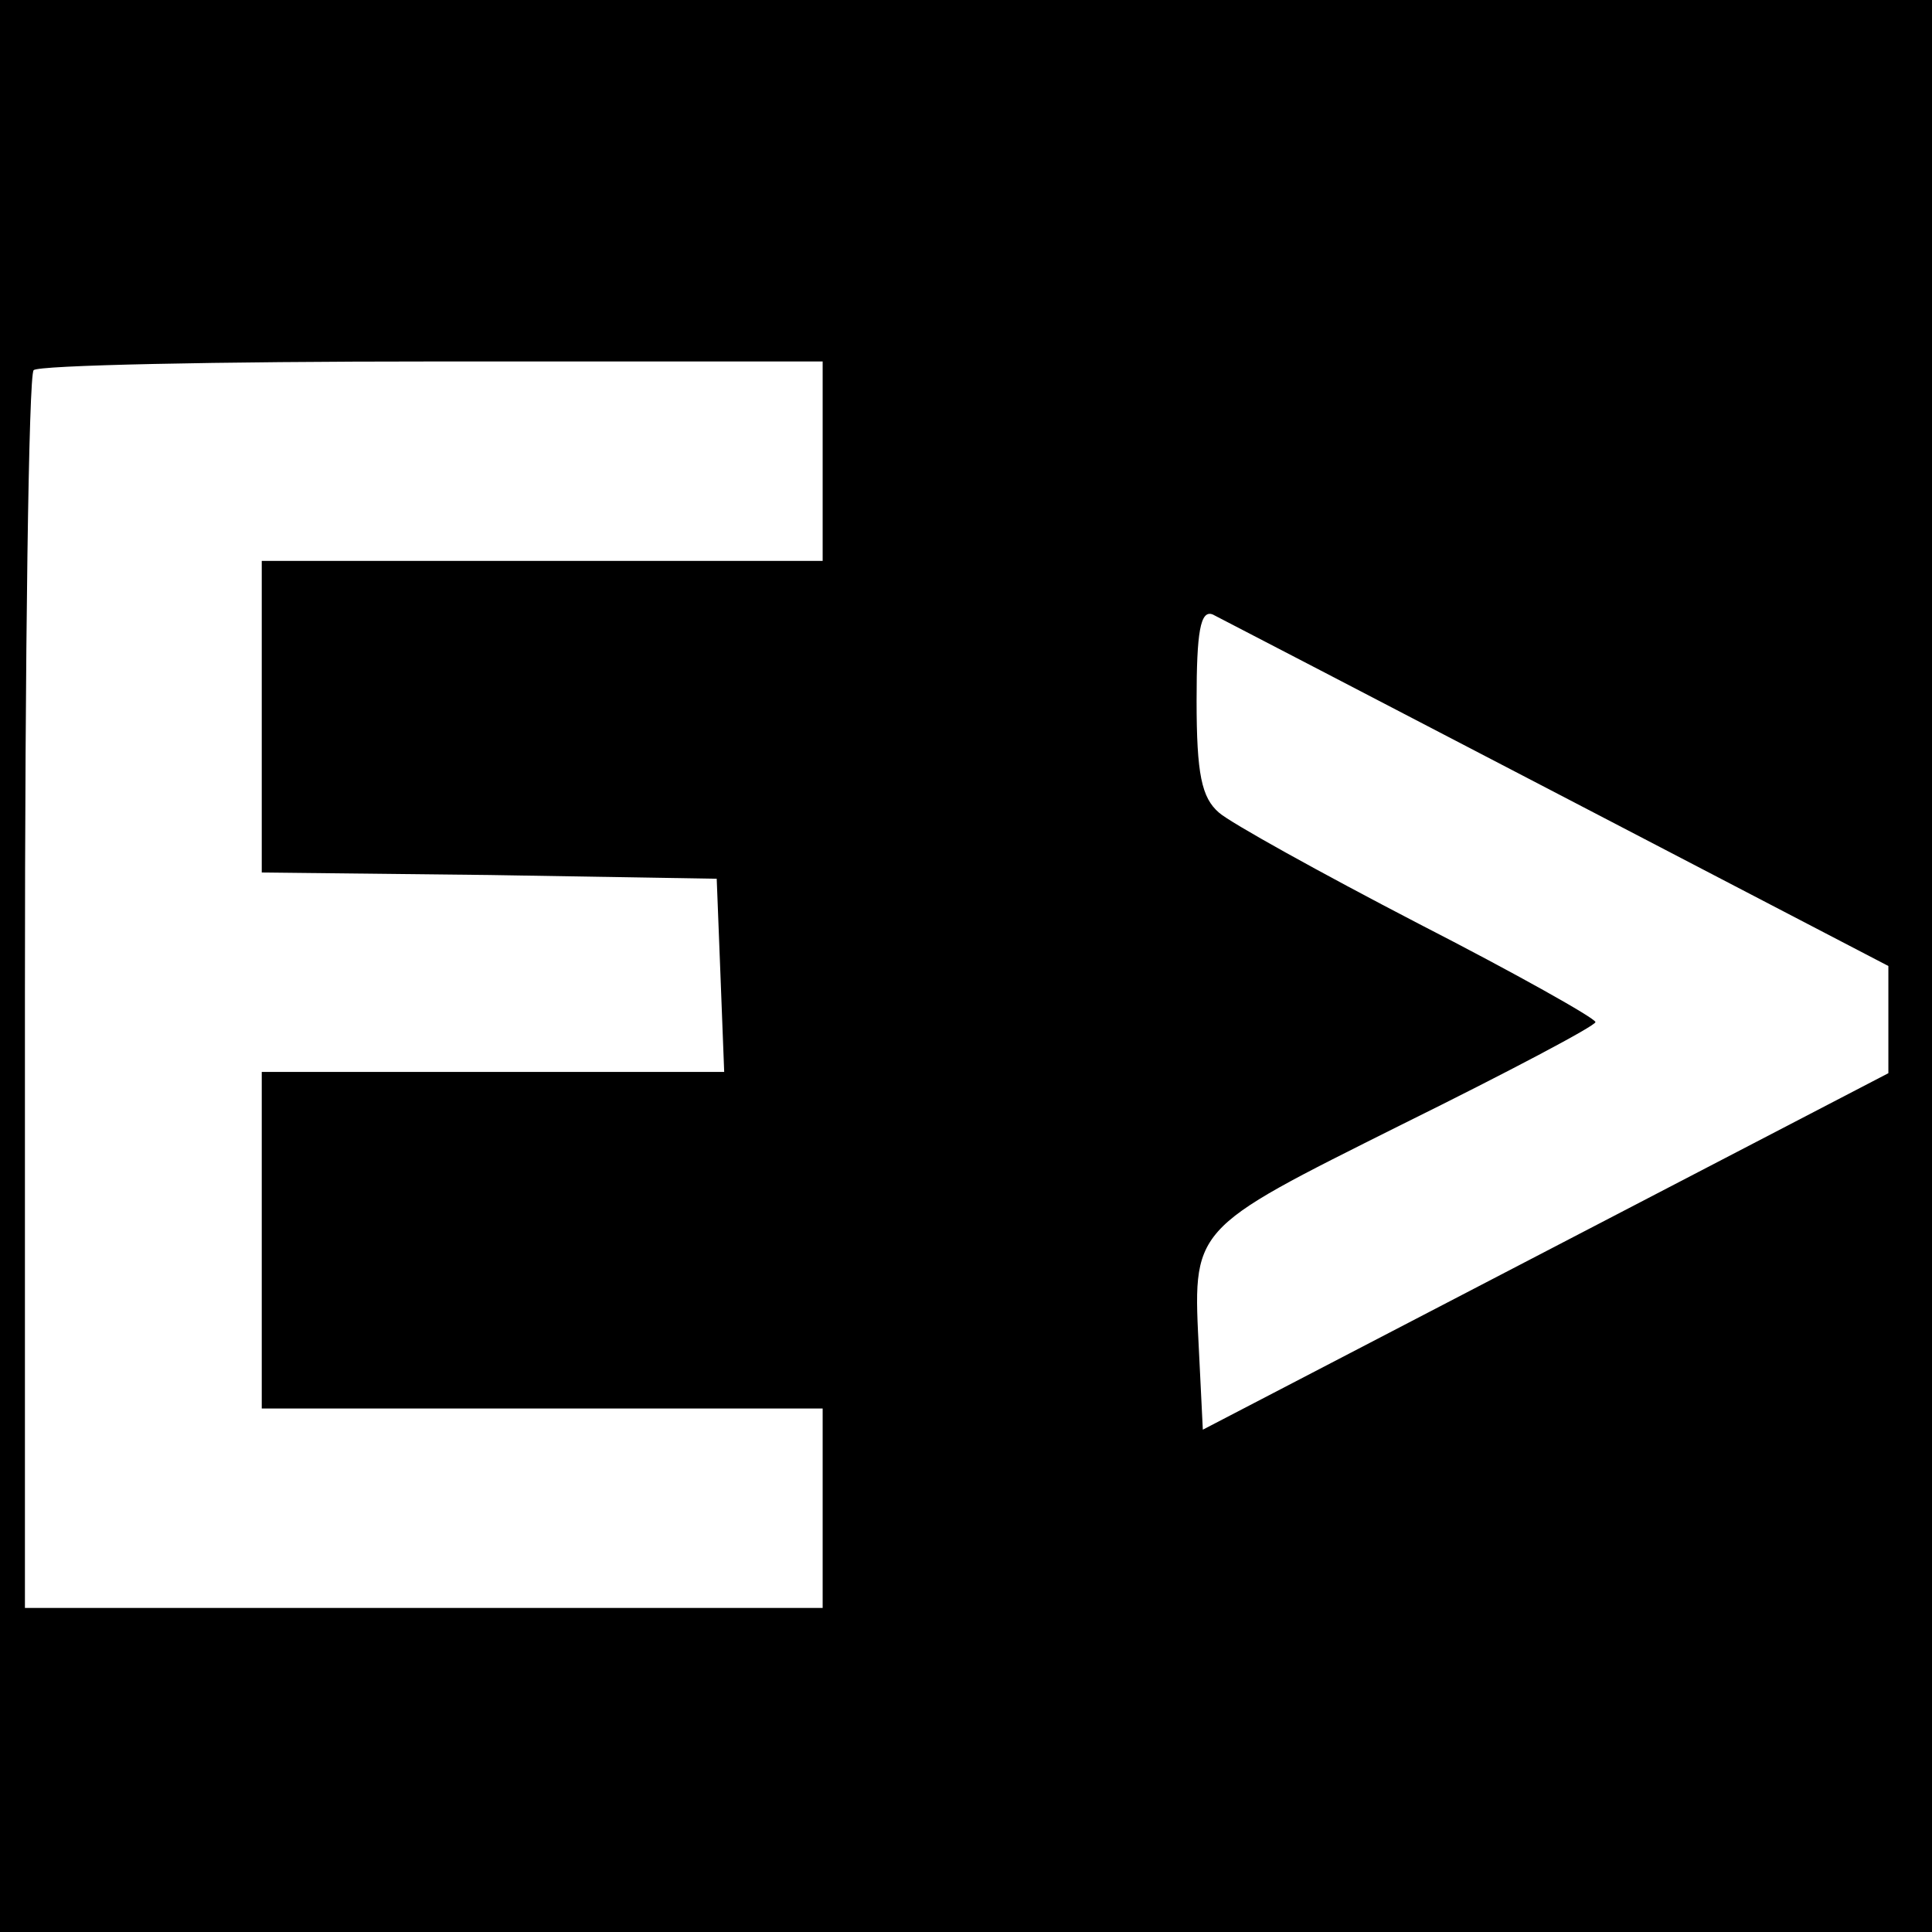
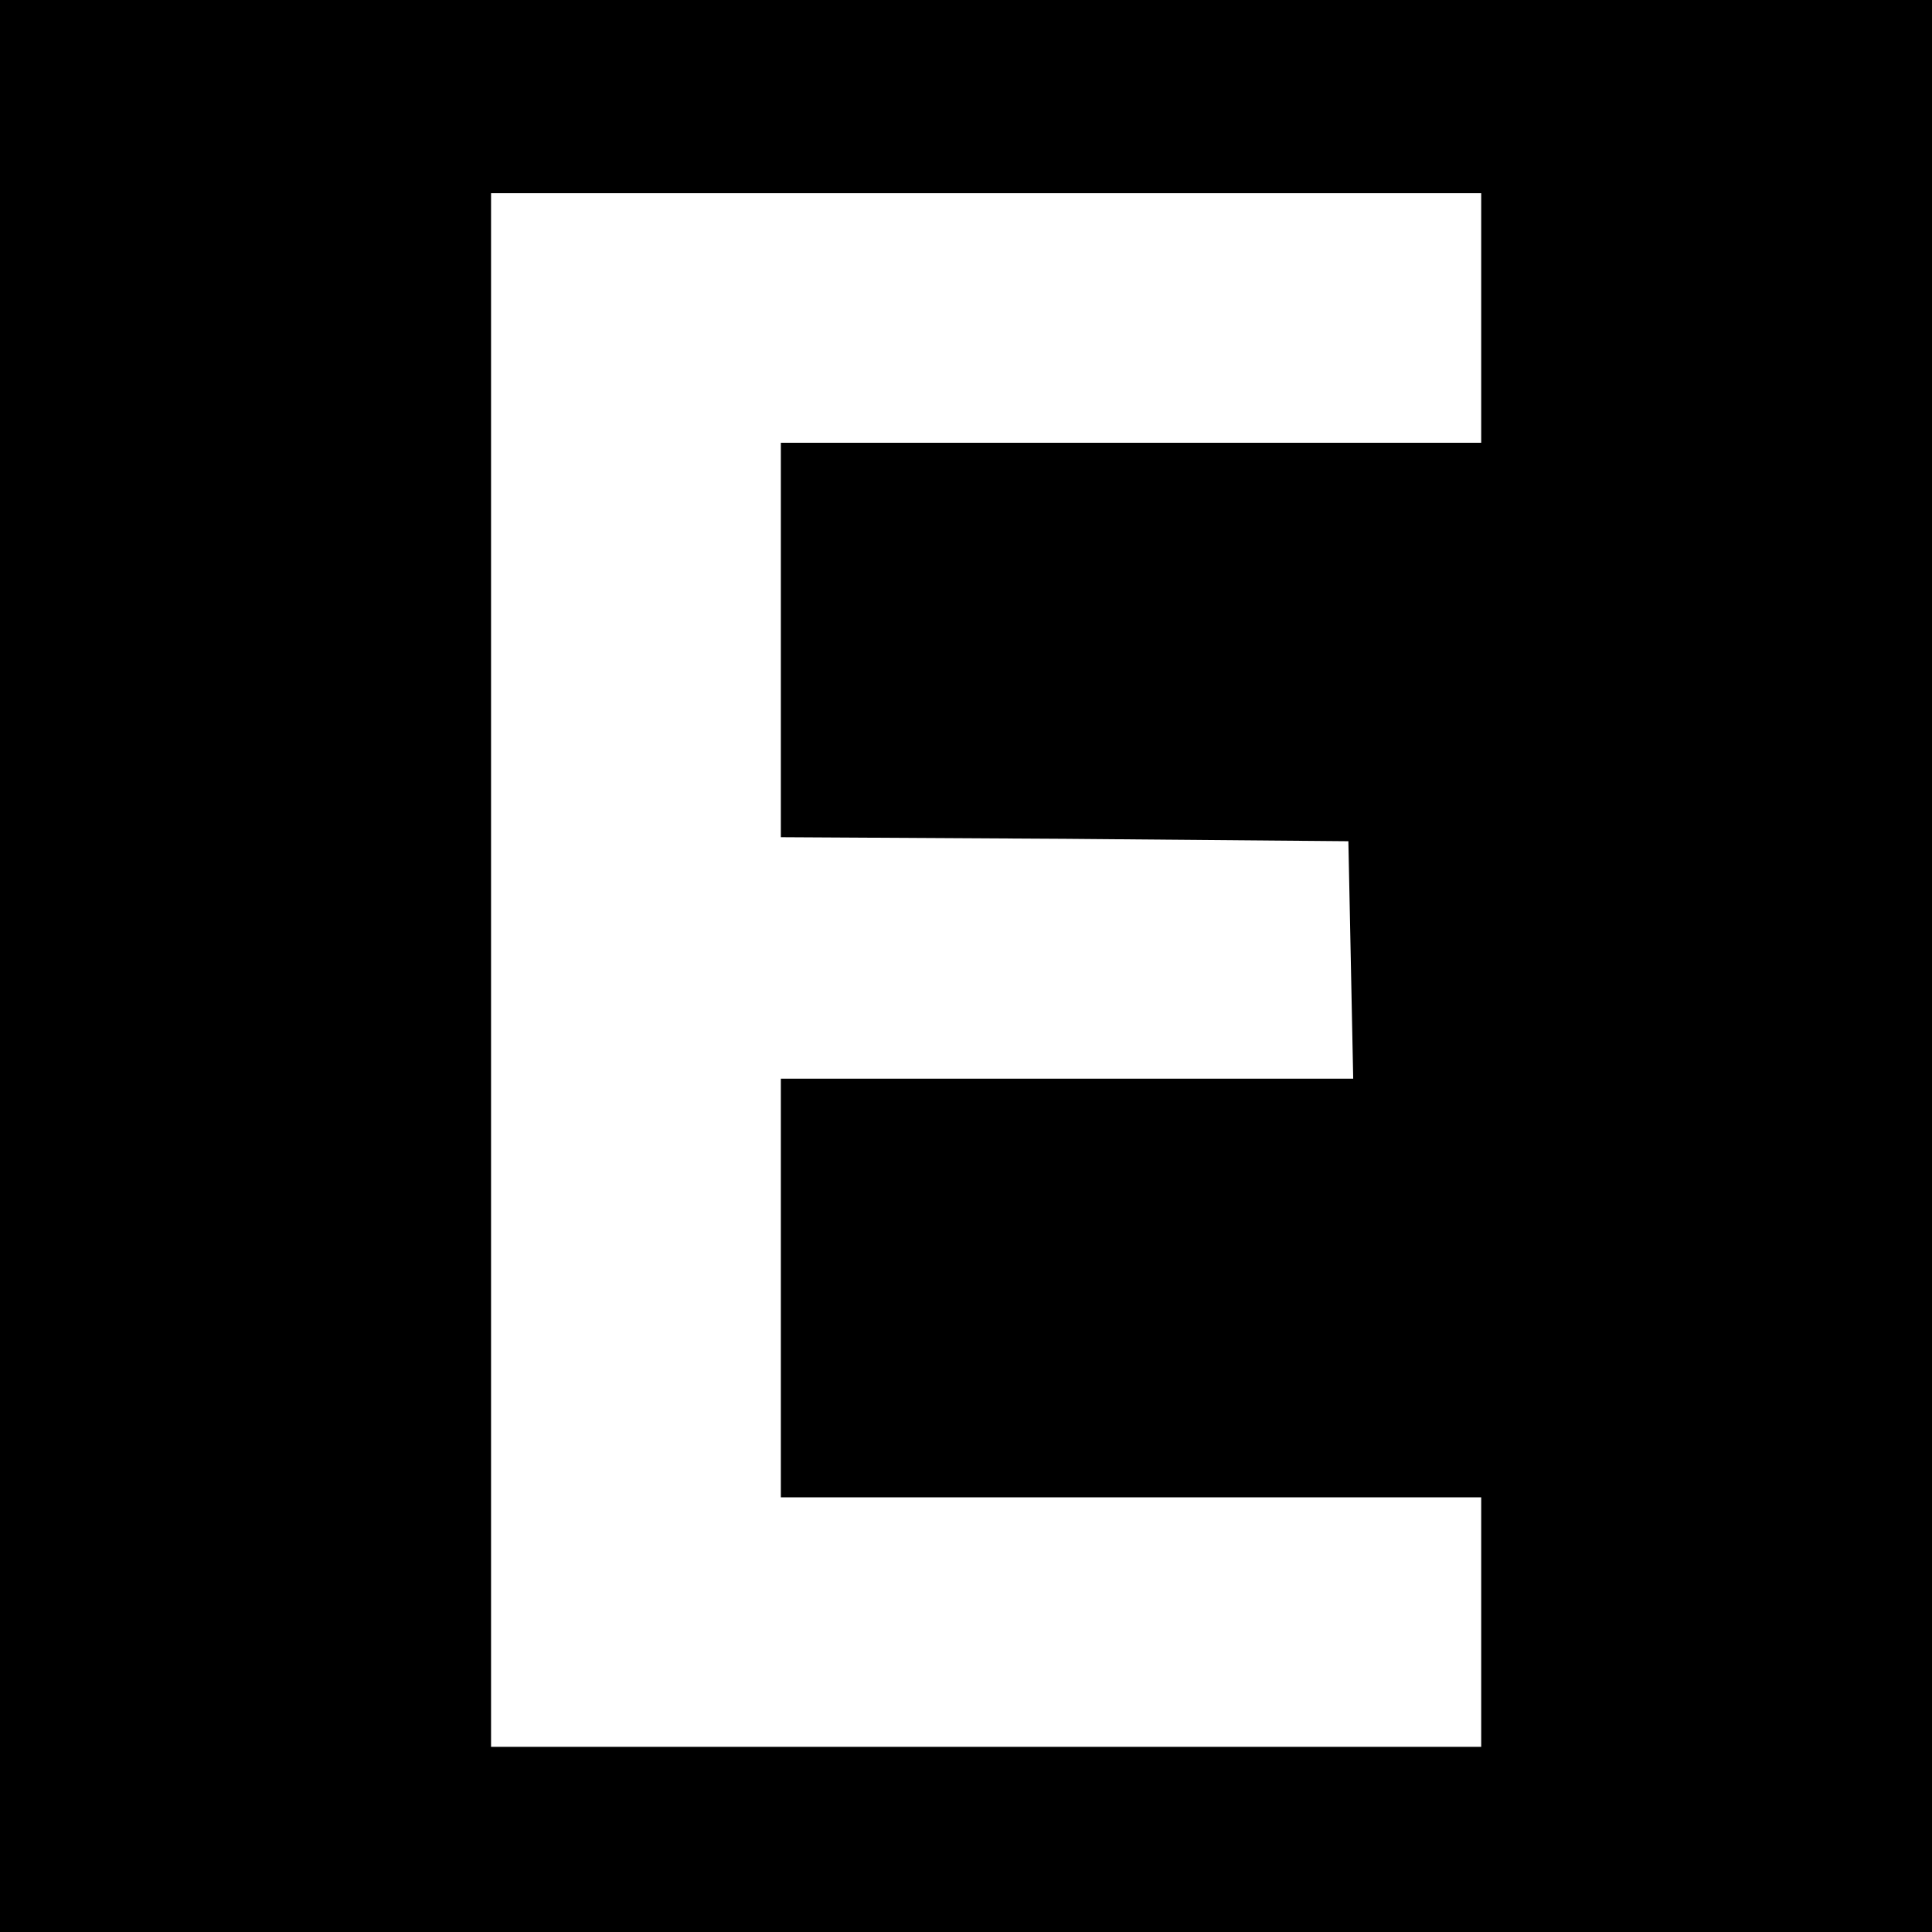
- <svg xmlns="http://www.w3.org/2000/svg" version="1.0" width="155pt" height="155pt" viewBox="0 0 155 155" preserveAspectRatio="xMidYMid meet">
-   <g transform="translate(0,155) scale(0.1,-0.1)" fill="#000000" stroke="none">
-     <path d="M0 775 l0 -775 775 0 775 0 0 775 0 775 -775 0 -775 0 0 -775z m660 405 l0 -80 -225 0 -225 0 0 -125 0 -125 183 -2 182 -3 3 -77 3 -78 -186 0 -185 0 0 -135 0 -135 225 0 225 0 0 -80 0 -80 -320 0 -320 0 0 493 c0 272 3 497 7 500 3 4 147 7 320 7 l313 0 0 -80z m590 -267 l265 -138 0 -43 0 -43 -275 -143 -275 -143 -3 61 c-5 102 -9 98 163 184 85 42 155 79 155 82 0 3 -64 39 -142 79 -79 41 -151 81 -160 89 -14 12 -18 31 -18 90 0 55 3 73 13 69 6 -3 131 -68 277 -144z" />
+ <svg xmlns="http://www.w3.org/2000/svg" version="1.0" width="240pt" height="240pt" viewBox="0 0 240 240" preserveAspectRatio="xMidYMid meet">
+   <g transform="translate(0,240) scale(0.1,-0.1)" fill="#000000" stroke="none">
+     <path d="M0 1200 l0 -1200 1200 0 1200 0 0 1200 0 1200 -1200 0 -1200 0 0 -1200z m1840 805 l0 -155 -435 0 -435 0 0 -245 0 -245 353 -2 352 -3 3 -147 3 -148 -356 0 -355 0 0 -260 0 -260 435 0 435 0 0 -155 0 -155 -615 0 -615 0 0 965 0 965 615 0 615 0 0 -155z" />
  </g>
</svg>
